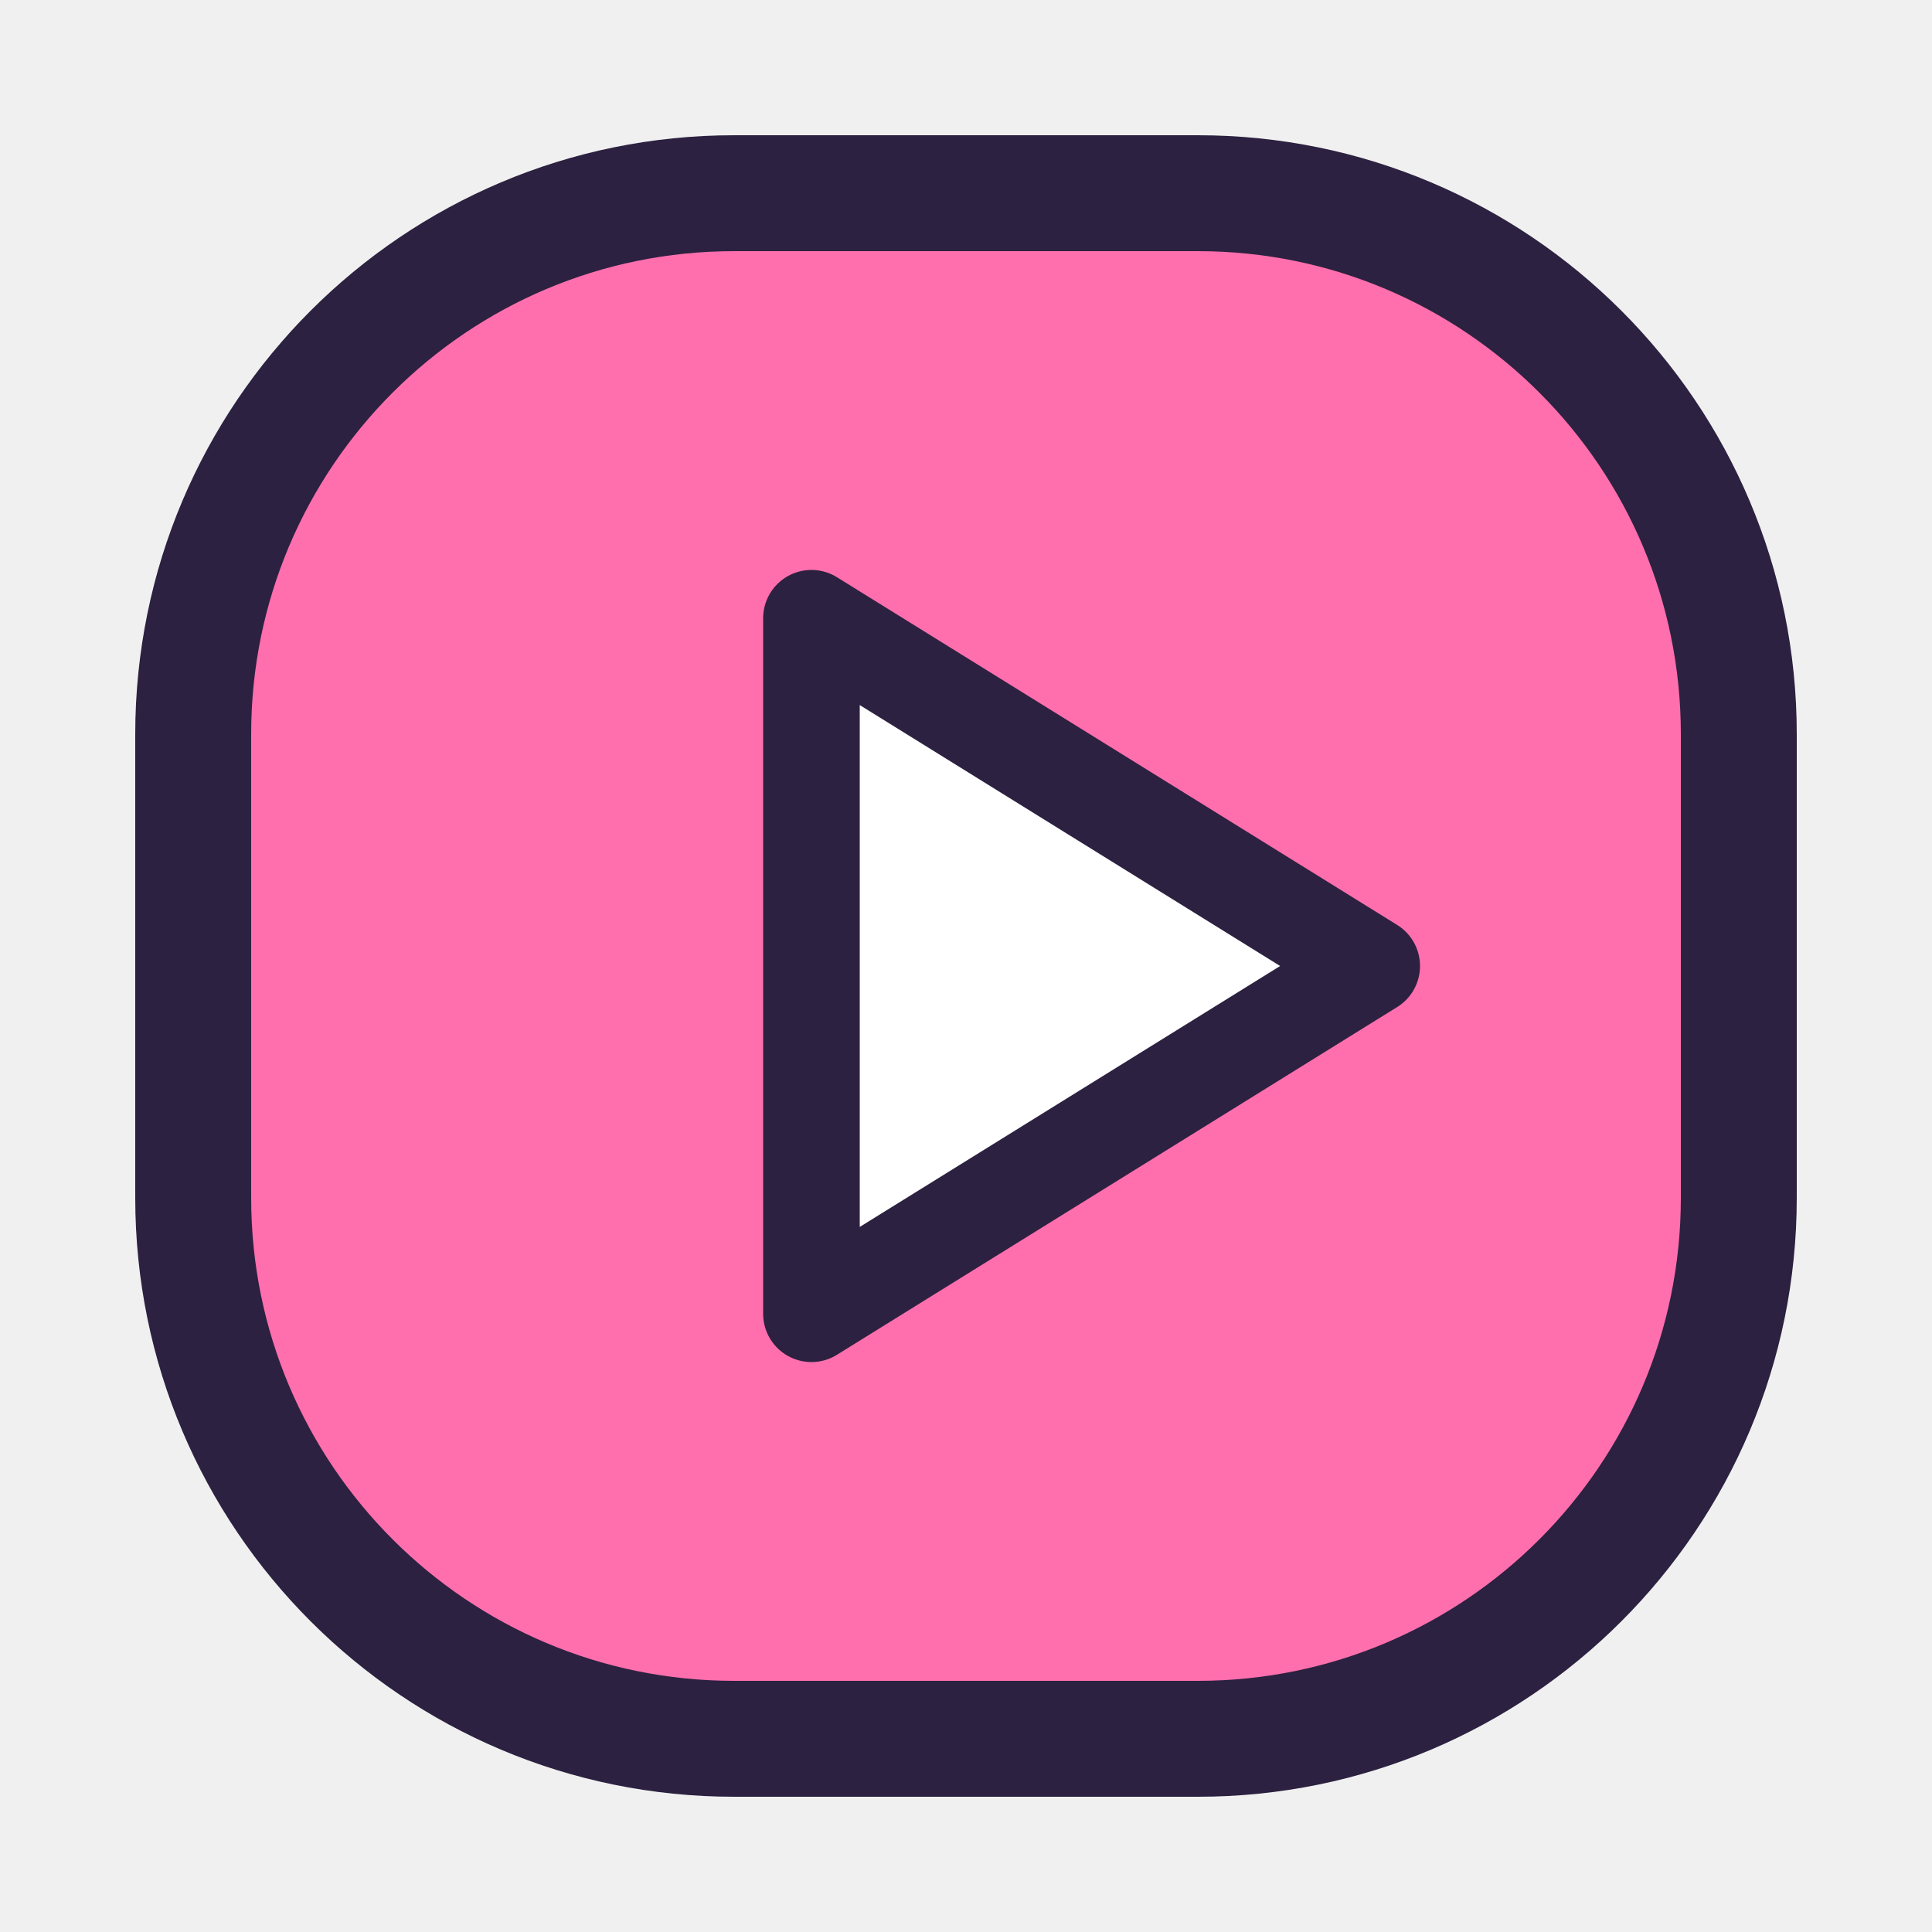
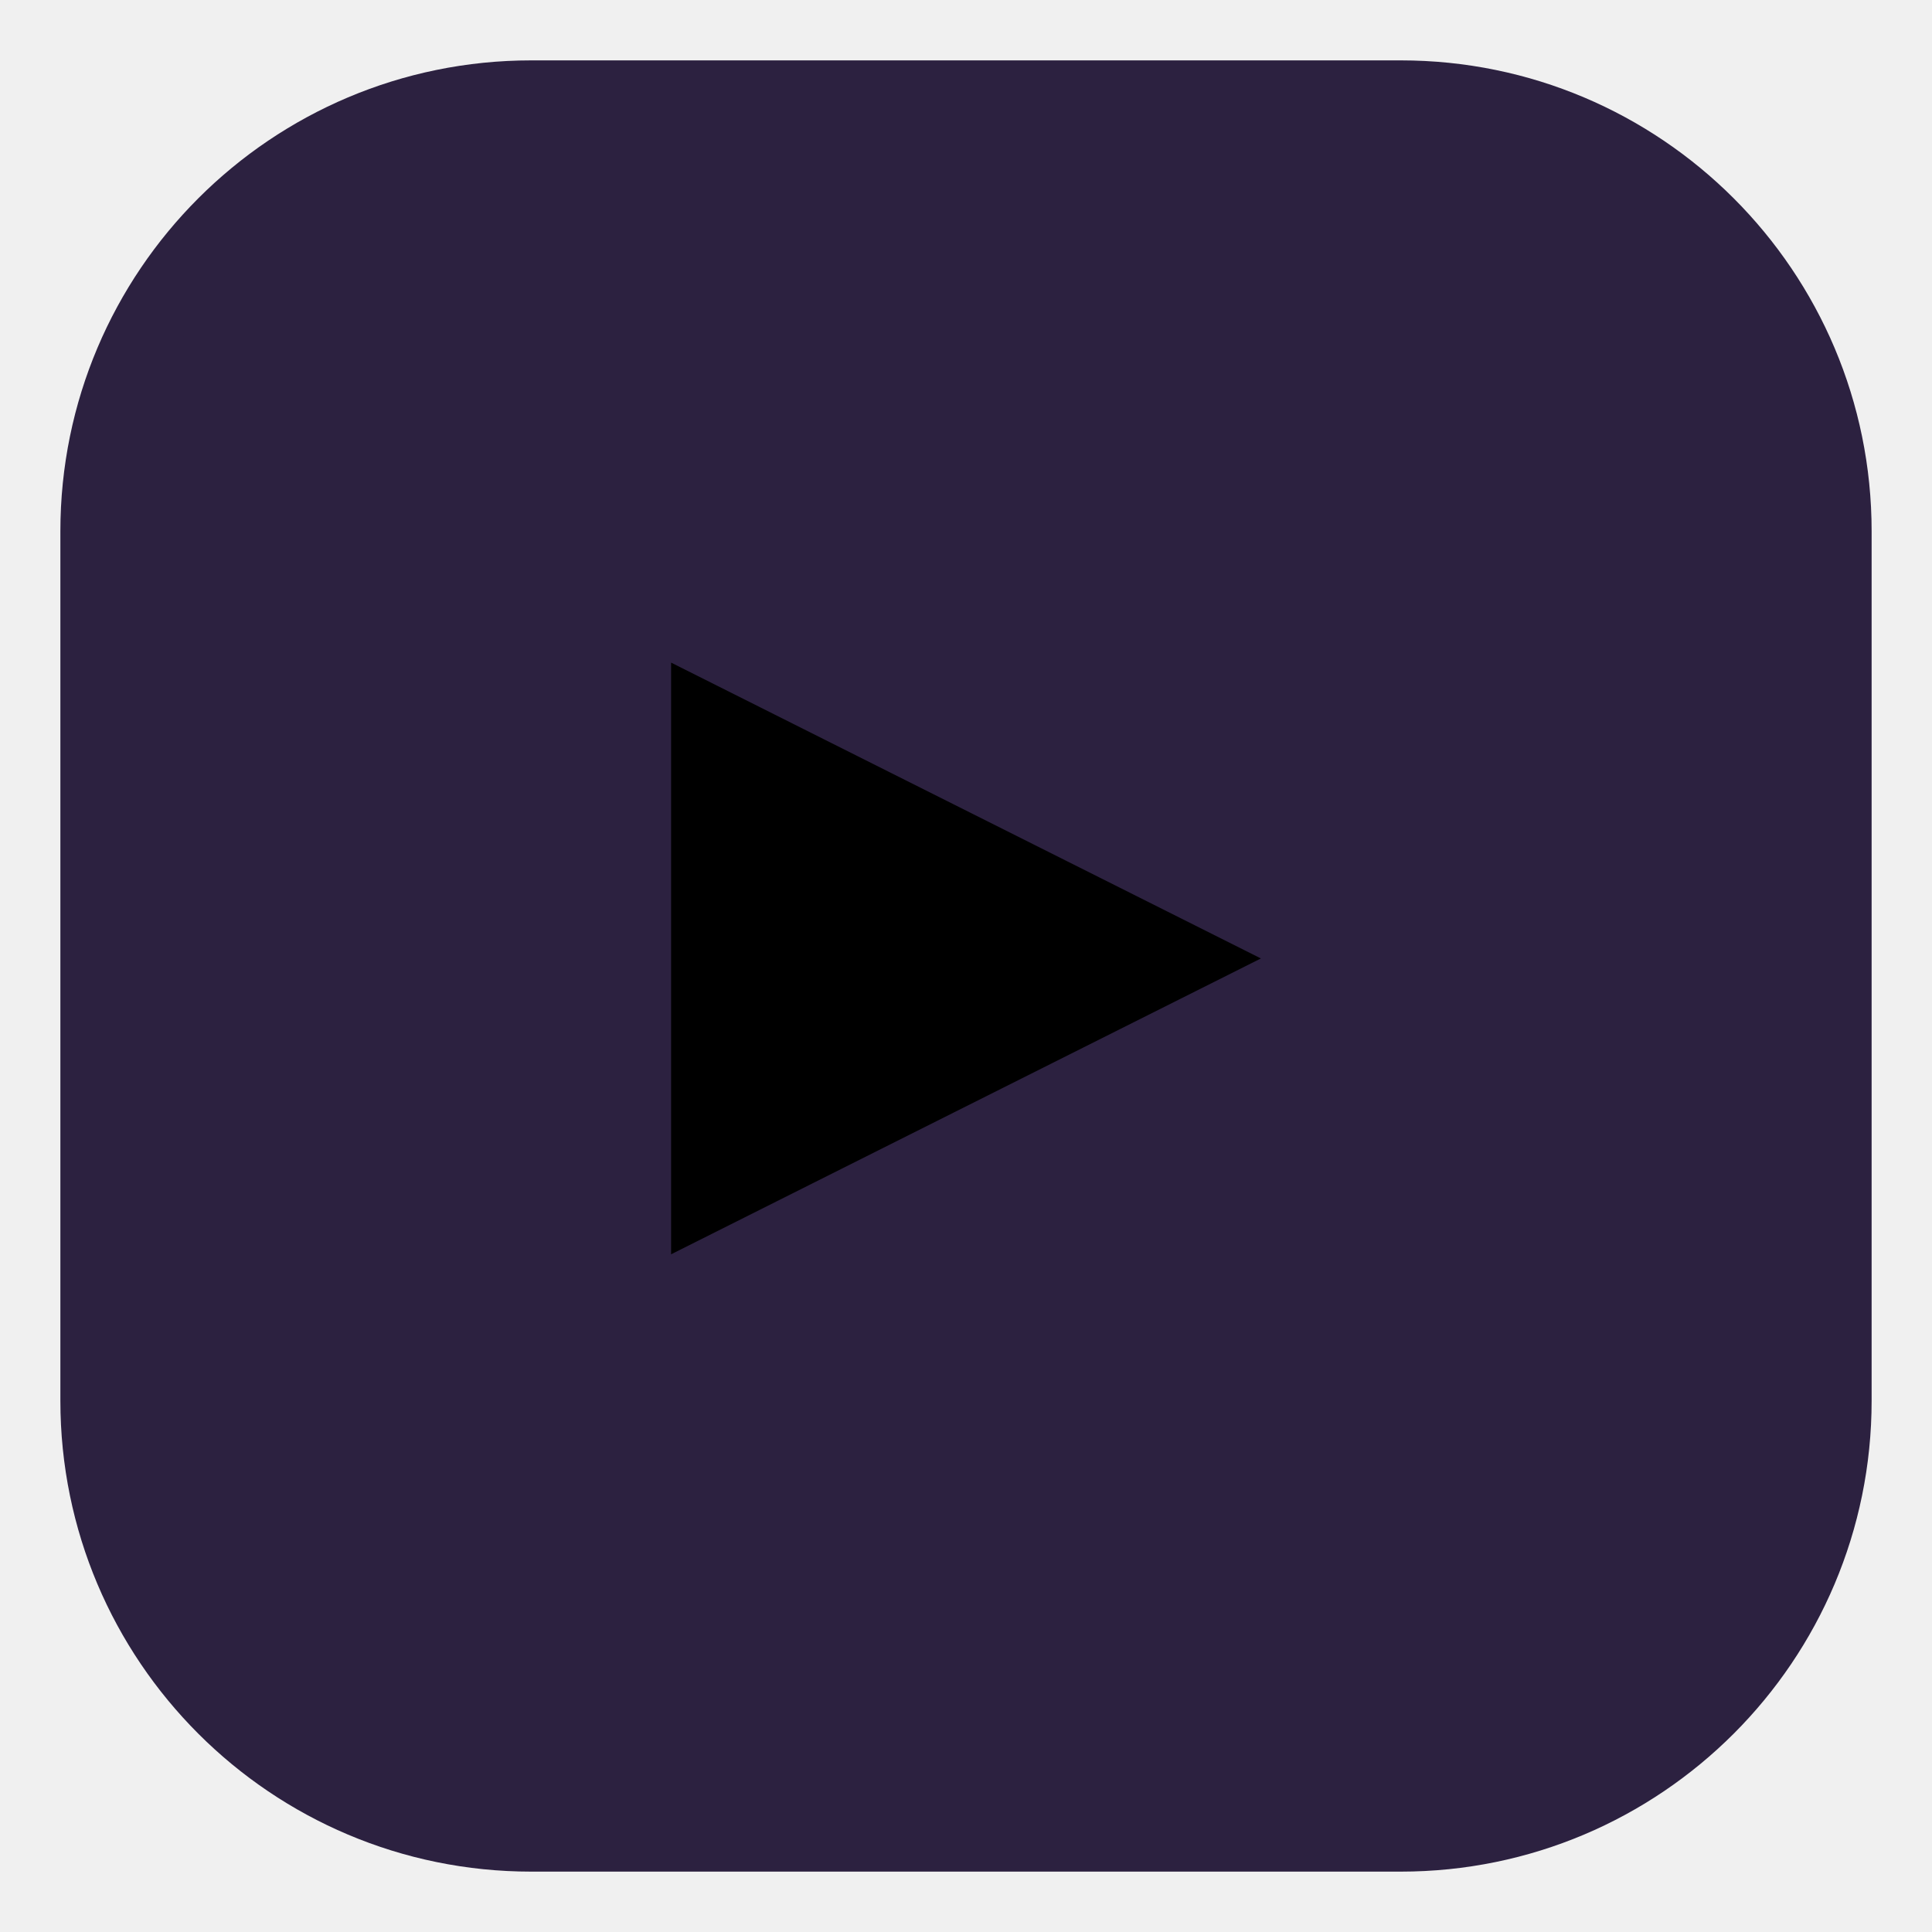
- <svg xmlns="http://www.w3.org/2000/svg" viewBox="0 0 100 100">
-   <rect x="10" y="10" width="80" height="80" rx="28" fill="#FF6FAE" stroke="#2C2140" stroke-width="6" />
-   <path d="M42 32v36l29-18Z" fill="#FFFFFF" stroke="#2C2140" stroke-width="5" stroke-linejoin="round" />
+ <svg xmlns="http://www.w3.org/2000/svg" width="160" height="160" viewBox="0 0 160 160" role="img" aria-label="Play">
+   <rect x="8" y="8" width="144" height="144" rx="36" fill="#2C2140" stroke="#2C2140" stroke-width="6" />
+   <text x="80" y="96" text-anchor="middle" font-family="Arial, sans-serif" font-size="64">▶️</text>
</svg>
